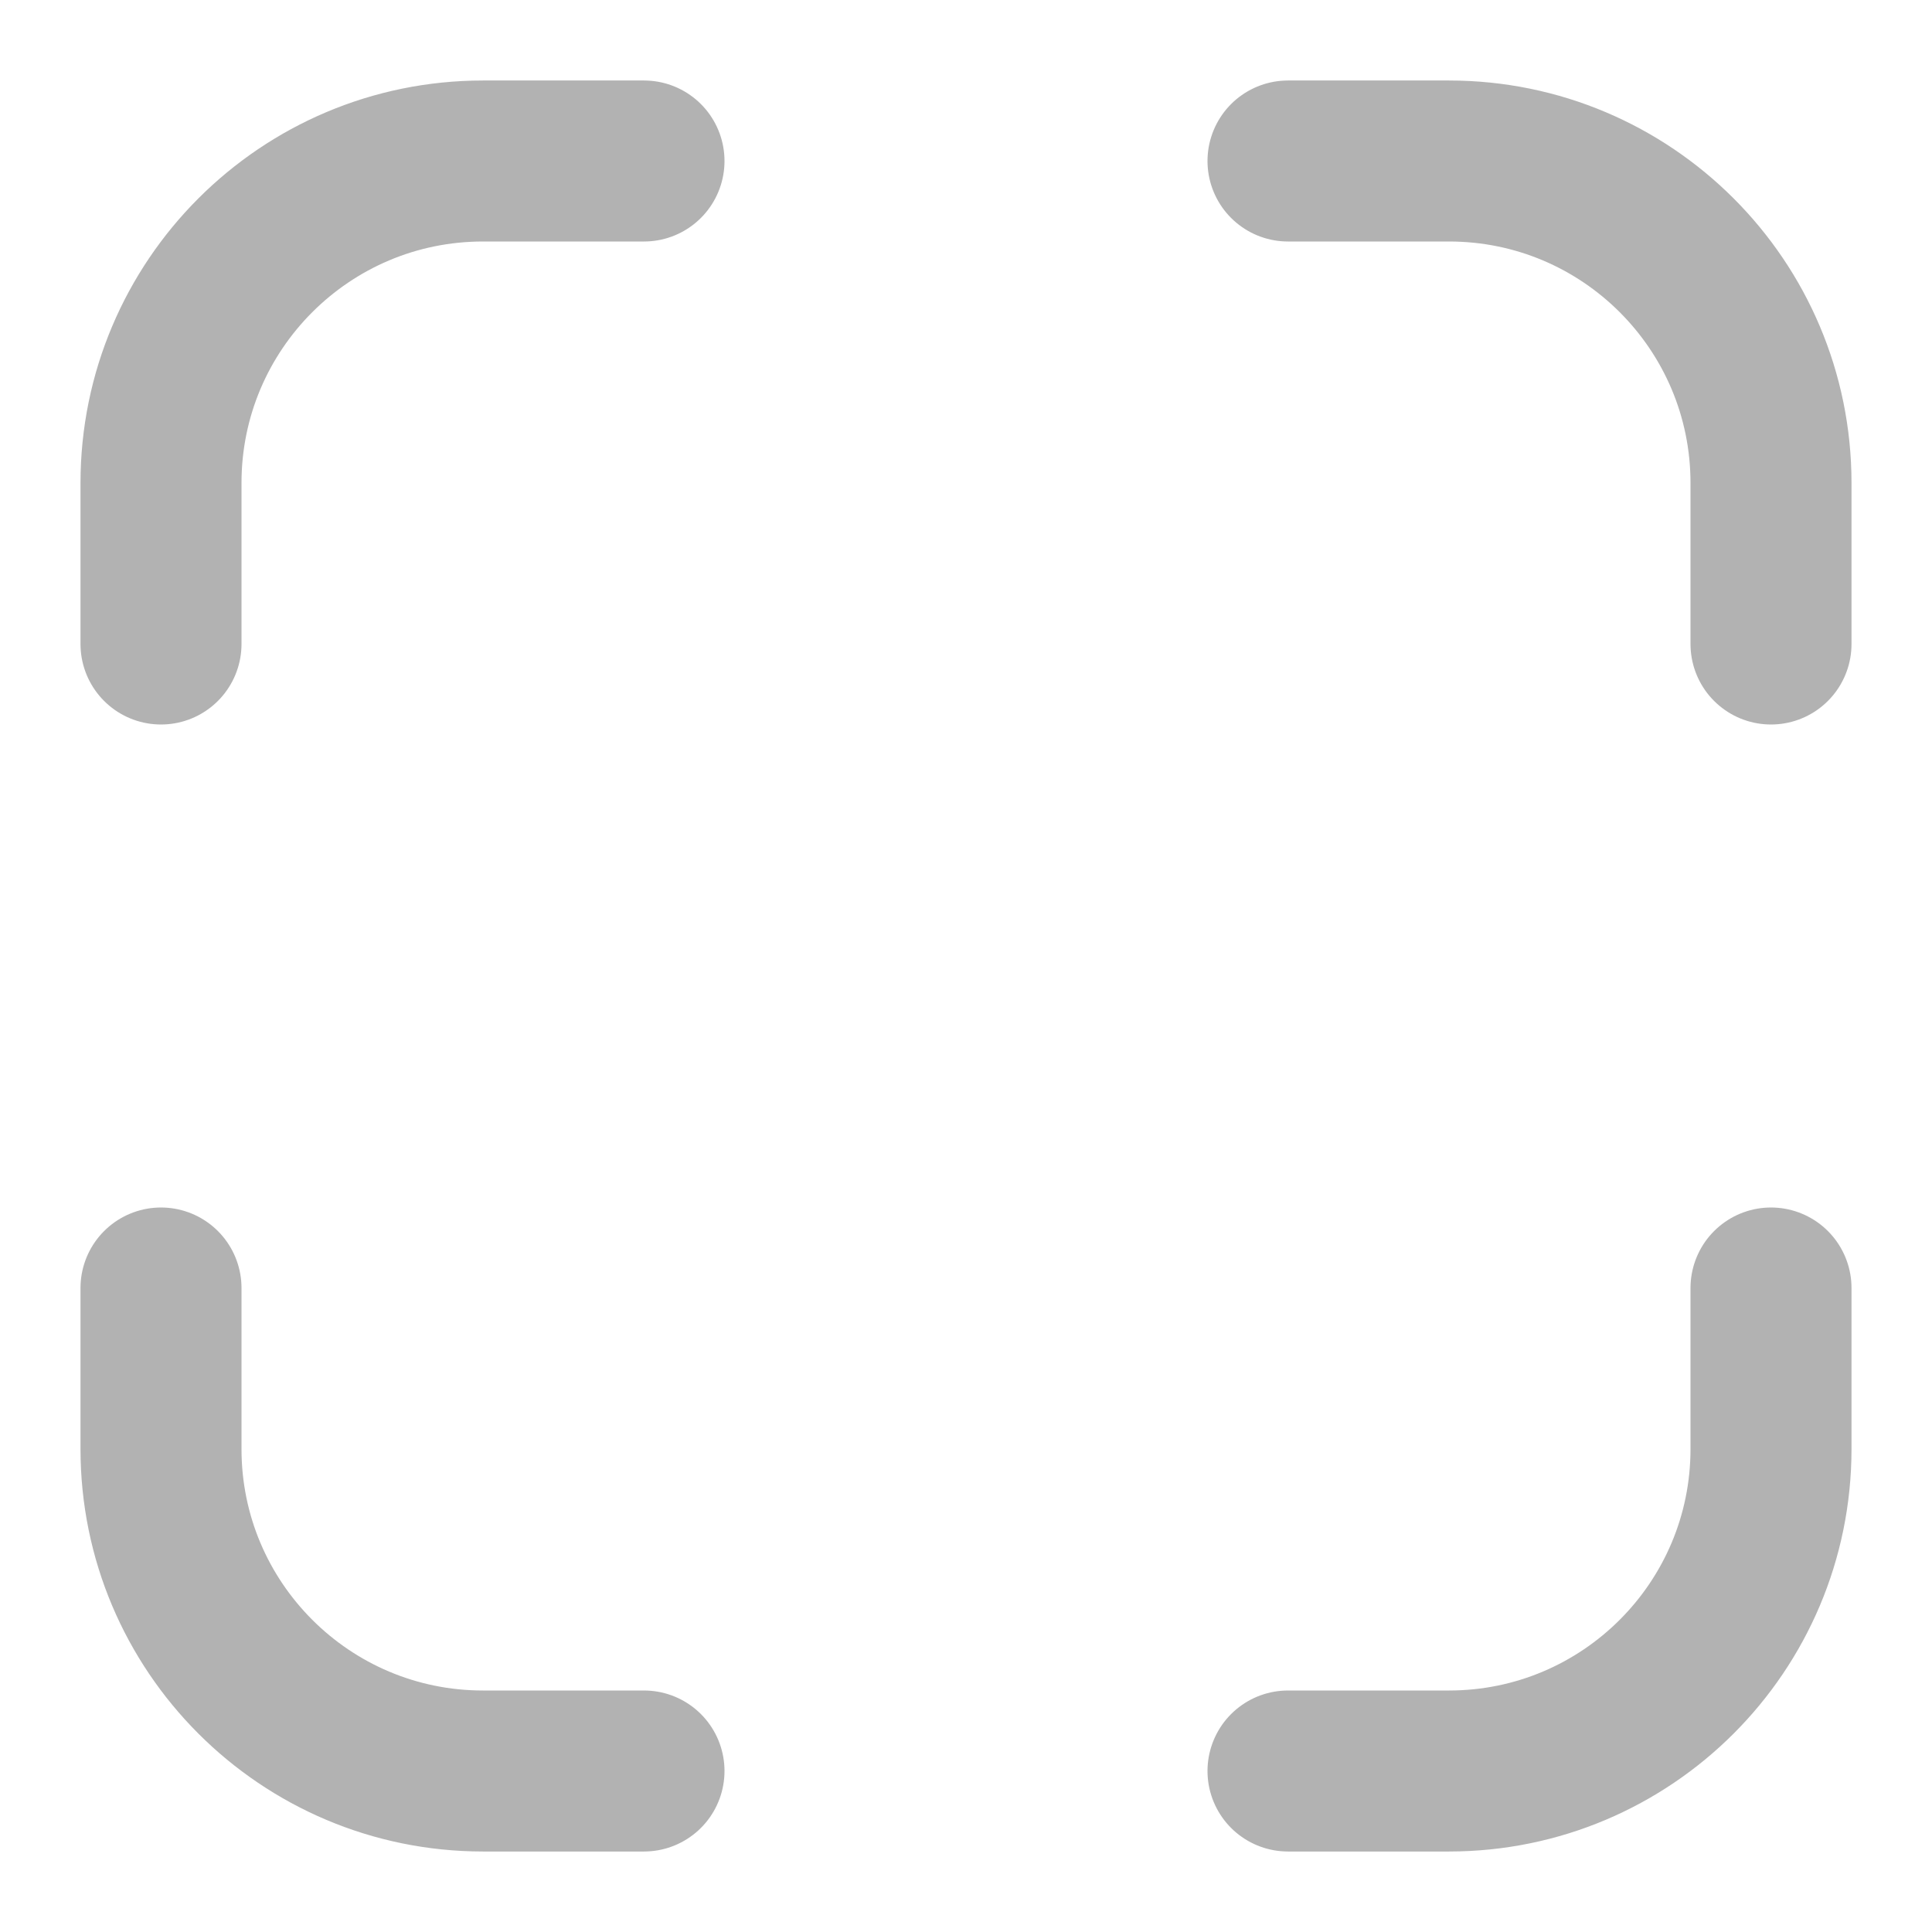
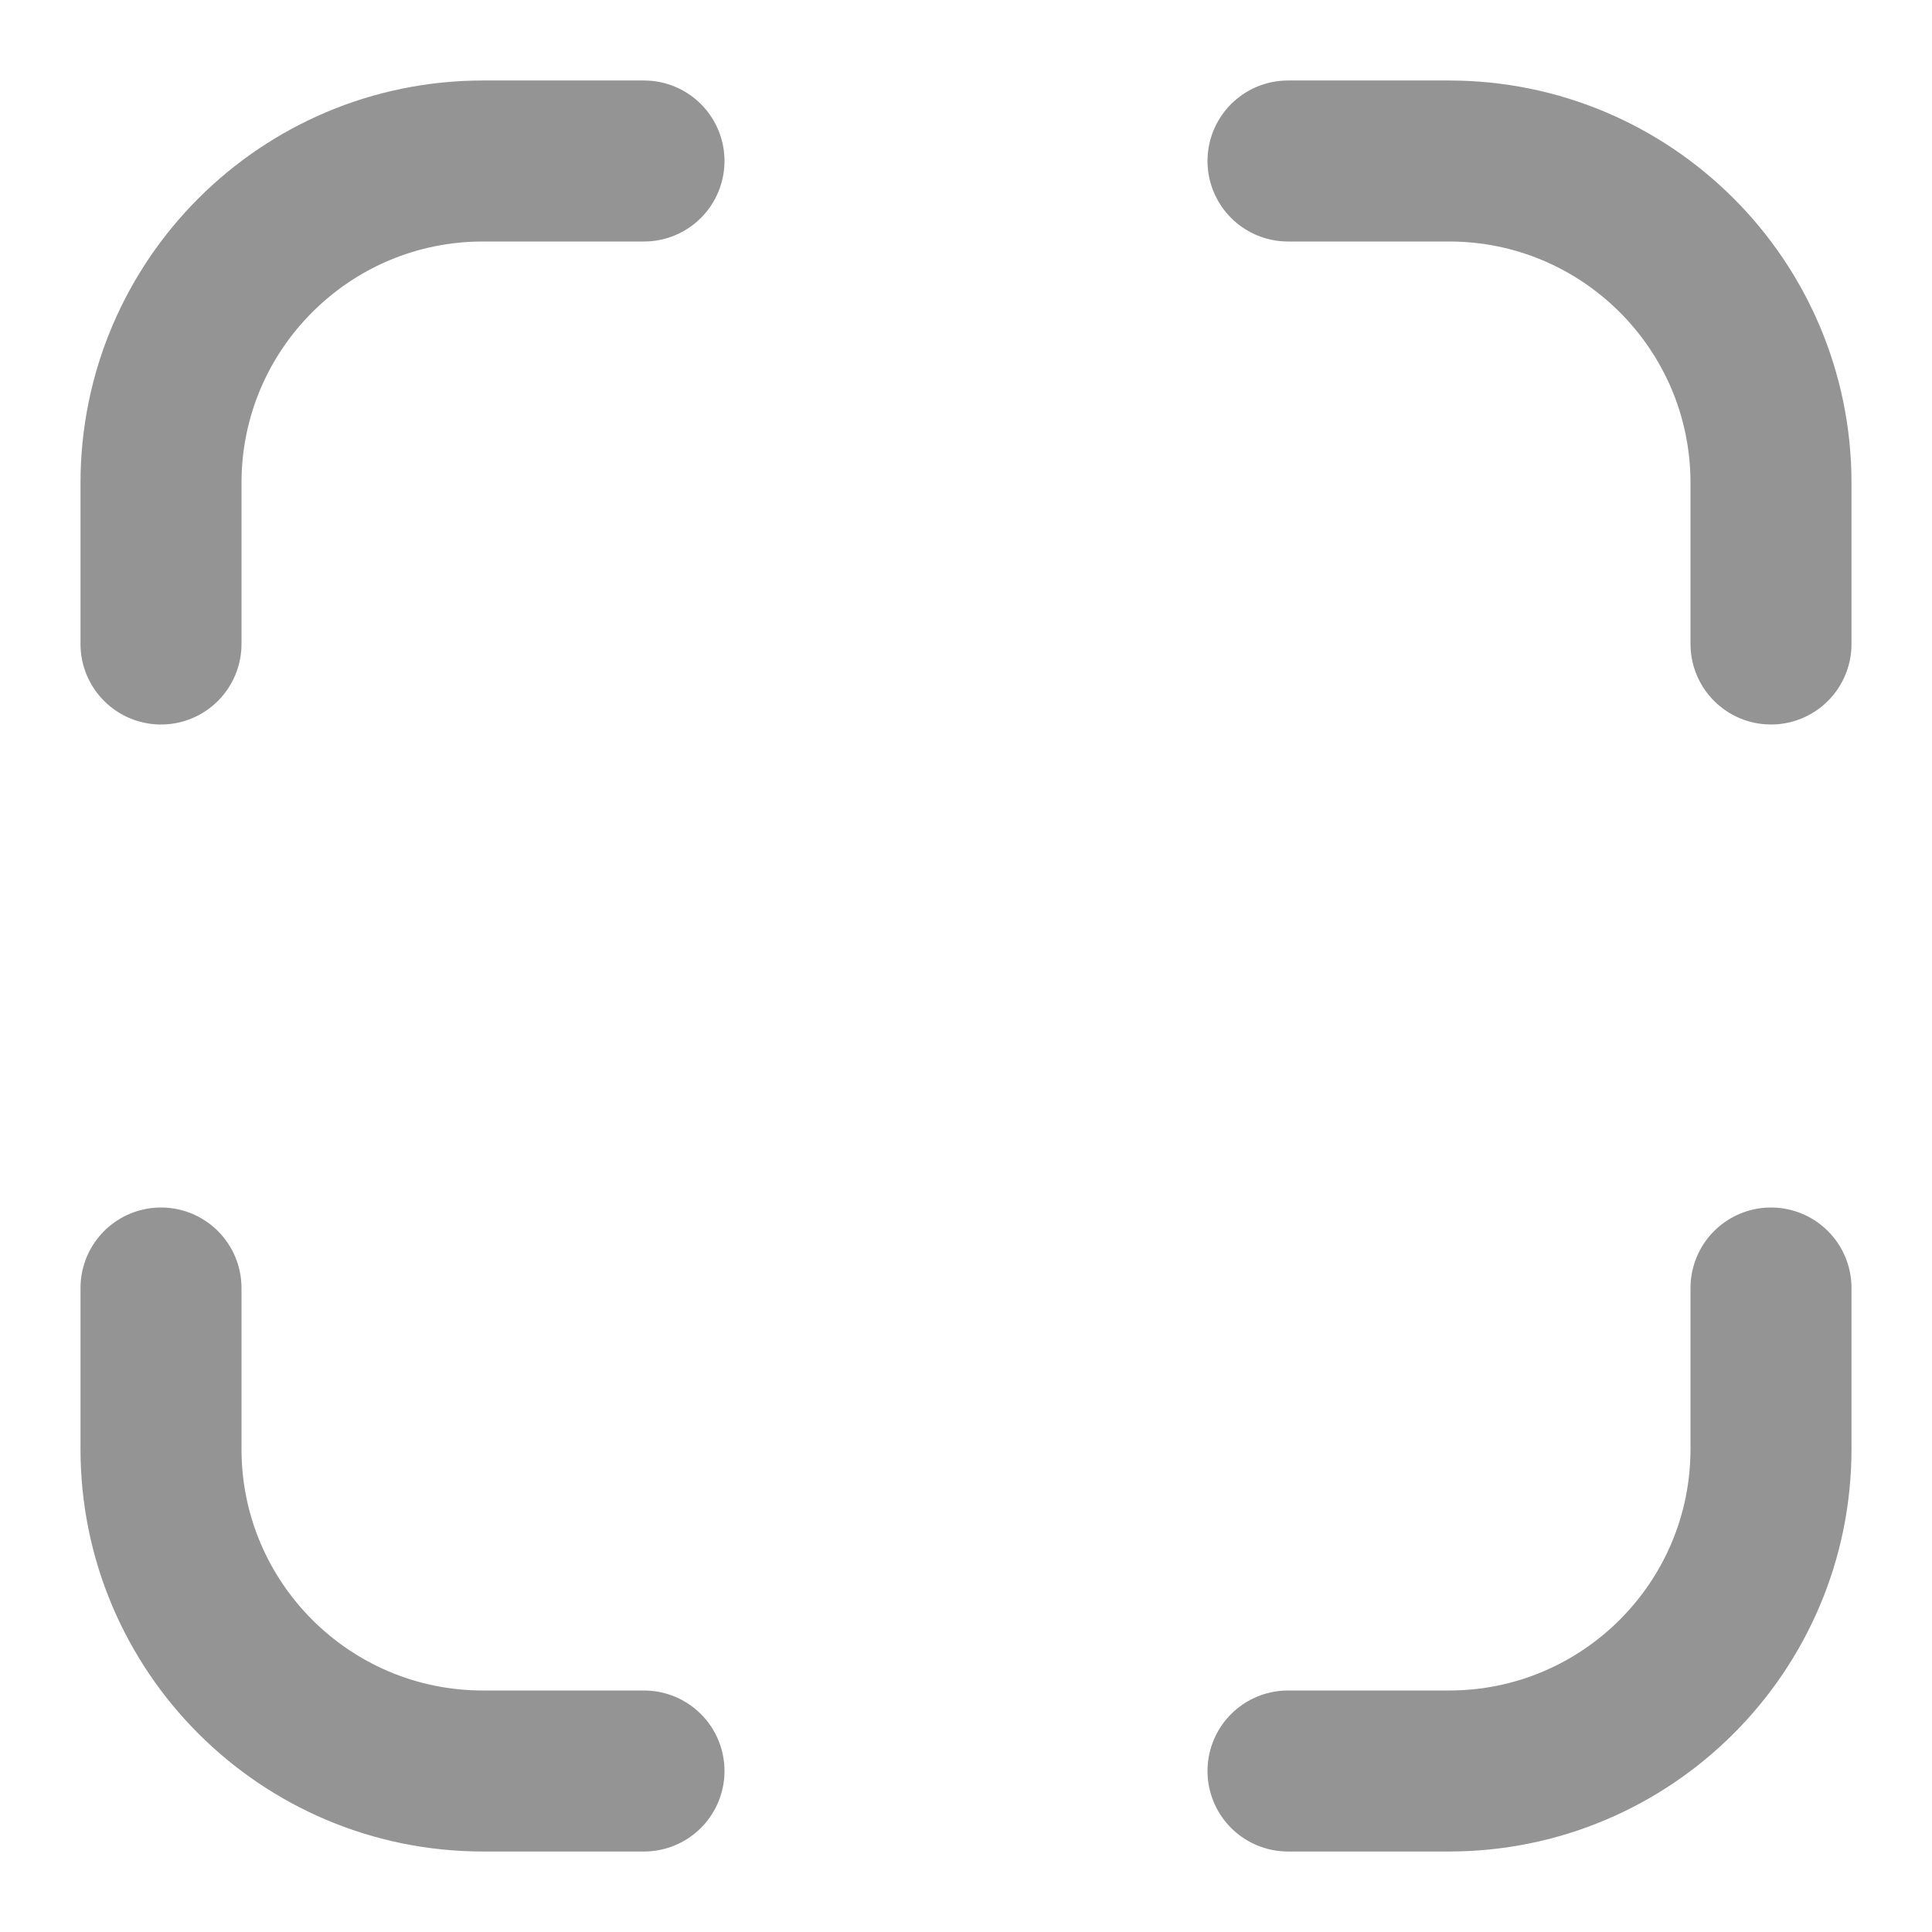
<svg xmlns="http://www.w3.org/2000/svg" width="60.0px" height="60.0px" viewBox="0 0 60.0 60.0" version="1.1" id="SVGRoot">
  <defs id="defs132">
    </defs>
  <g id="layer1">
-     <path style="fill:none;stroke:#b2b2b2;stroke-width:5;stroke-linecap:round;stroke-linejoin:miter;stroke-opacity:1;stroke-dasharray:none" d="M 5,20 V 15 A 10,10 135 0 1 15,5 h 5" id="path947" />
-     <path style="fill:none;stroke:#b2b2b2;stroke-width:5;stroke-linecap:round;stroke-linejoin:miter;stroke-opacity:1;stroke-dasharray:none" d="m 40,5 h 5 a 10,10 45 0 1 10,10 v 5" id="path949" />
-     <path style="fill:none;stroke:#b2b2b2;stroke-width:5;stroke-linecap:round;stroke-linejoin:miter;stroke-opacity:1;stroke-dasharray:none" d="m 55,40 v 5 A 10,10 135 0 1 45,55 h -5" id="path951" />
-     <path style="fill:none;stroke:#b2b2b2;stroke-width:5;stroke-linecap:round;stroke-linejoin:miter;stroke-opacity:1;stroke-dasharray:none" d="M 20,55 H 15 A 10,10 45 0 1 5,45 v -5" id="path953" />
+     <path id="path953" style="fill:none;stroke:#949494;stroke-width:5;stroke-linecap:round;stroke-linejoin:miter;stroke-opacity:1;stroke-dasharray:none" d="M 20,55 H 15 A 10,10 45 0 1 5,45 v -5 m 50,0 v 5 A 10,10 135 0 1 45,55 H 40 M 40,5 h 5 a 10,10 45 0 1 10,10 v 5 M 5,20 V 15 A 10,10 135 0 1 15,5 h 5" />
  </g>
</svg>
